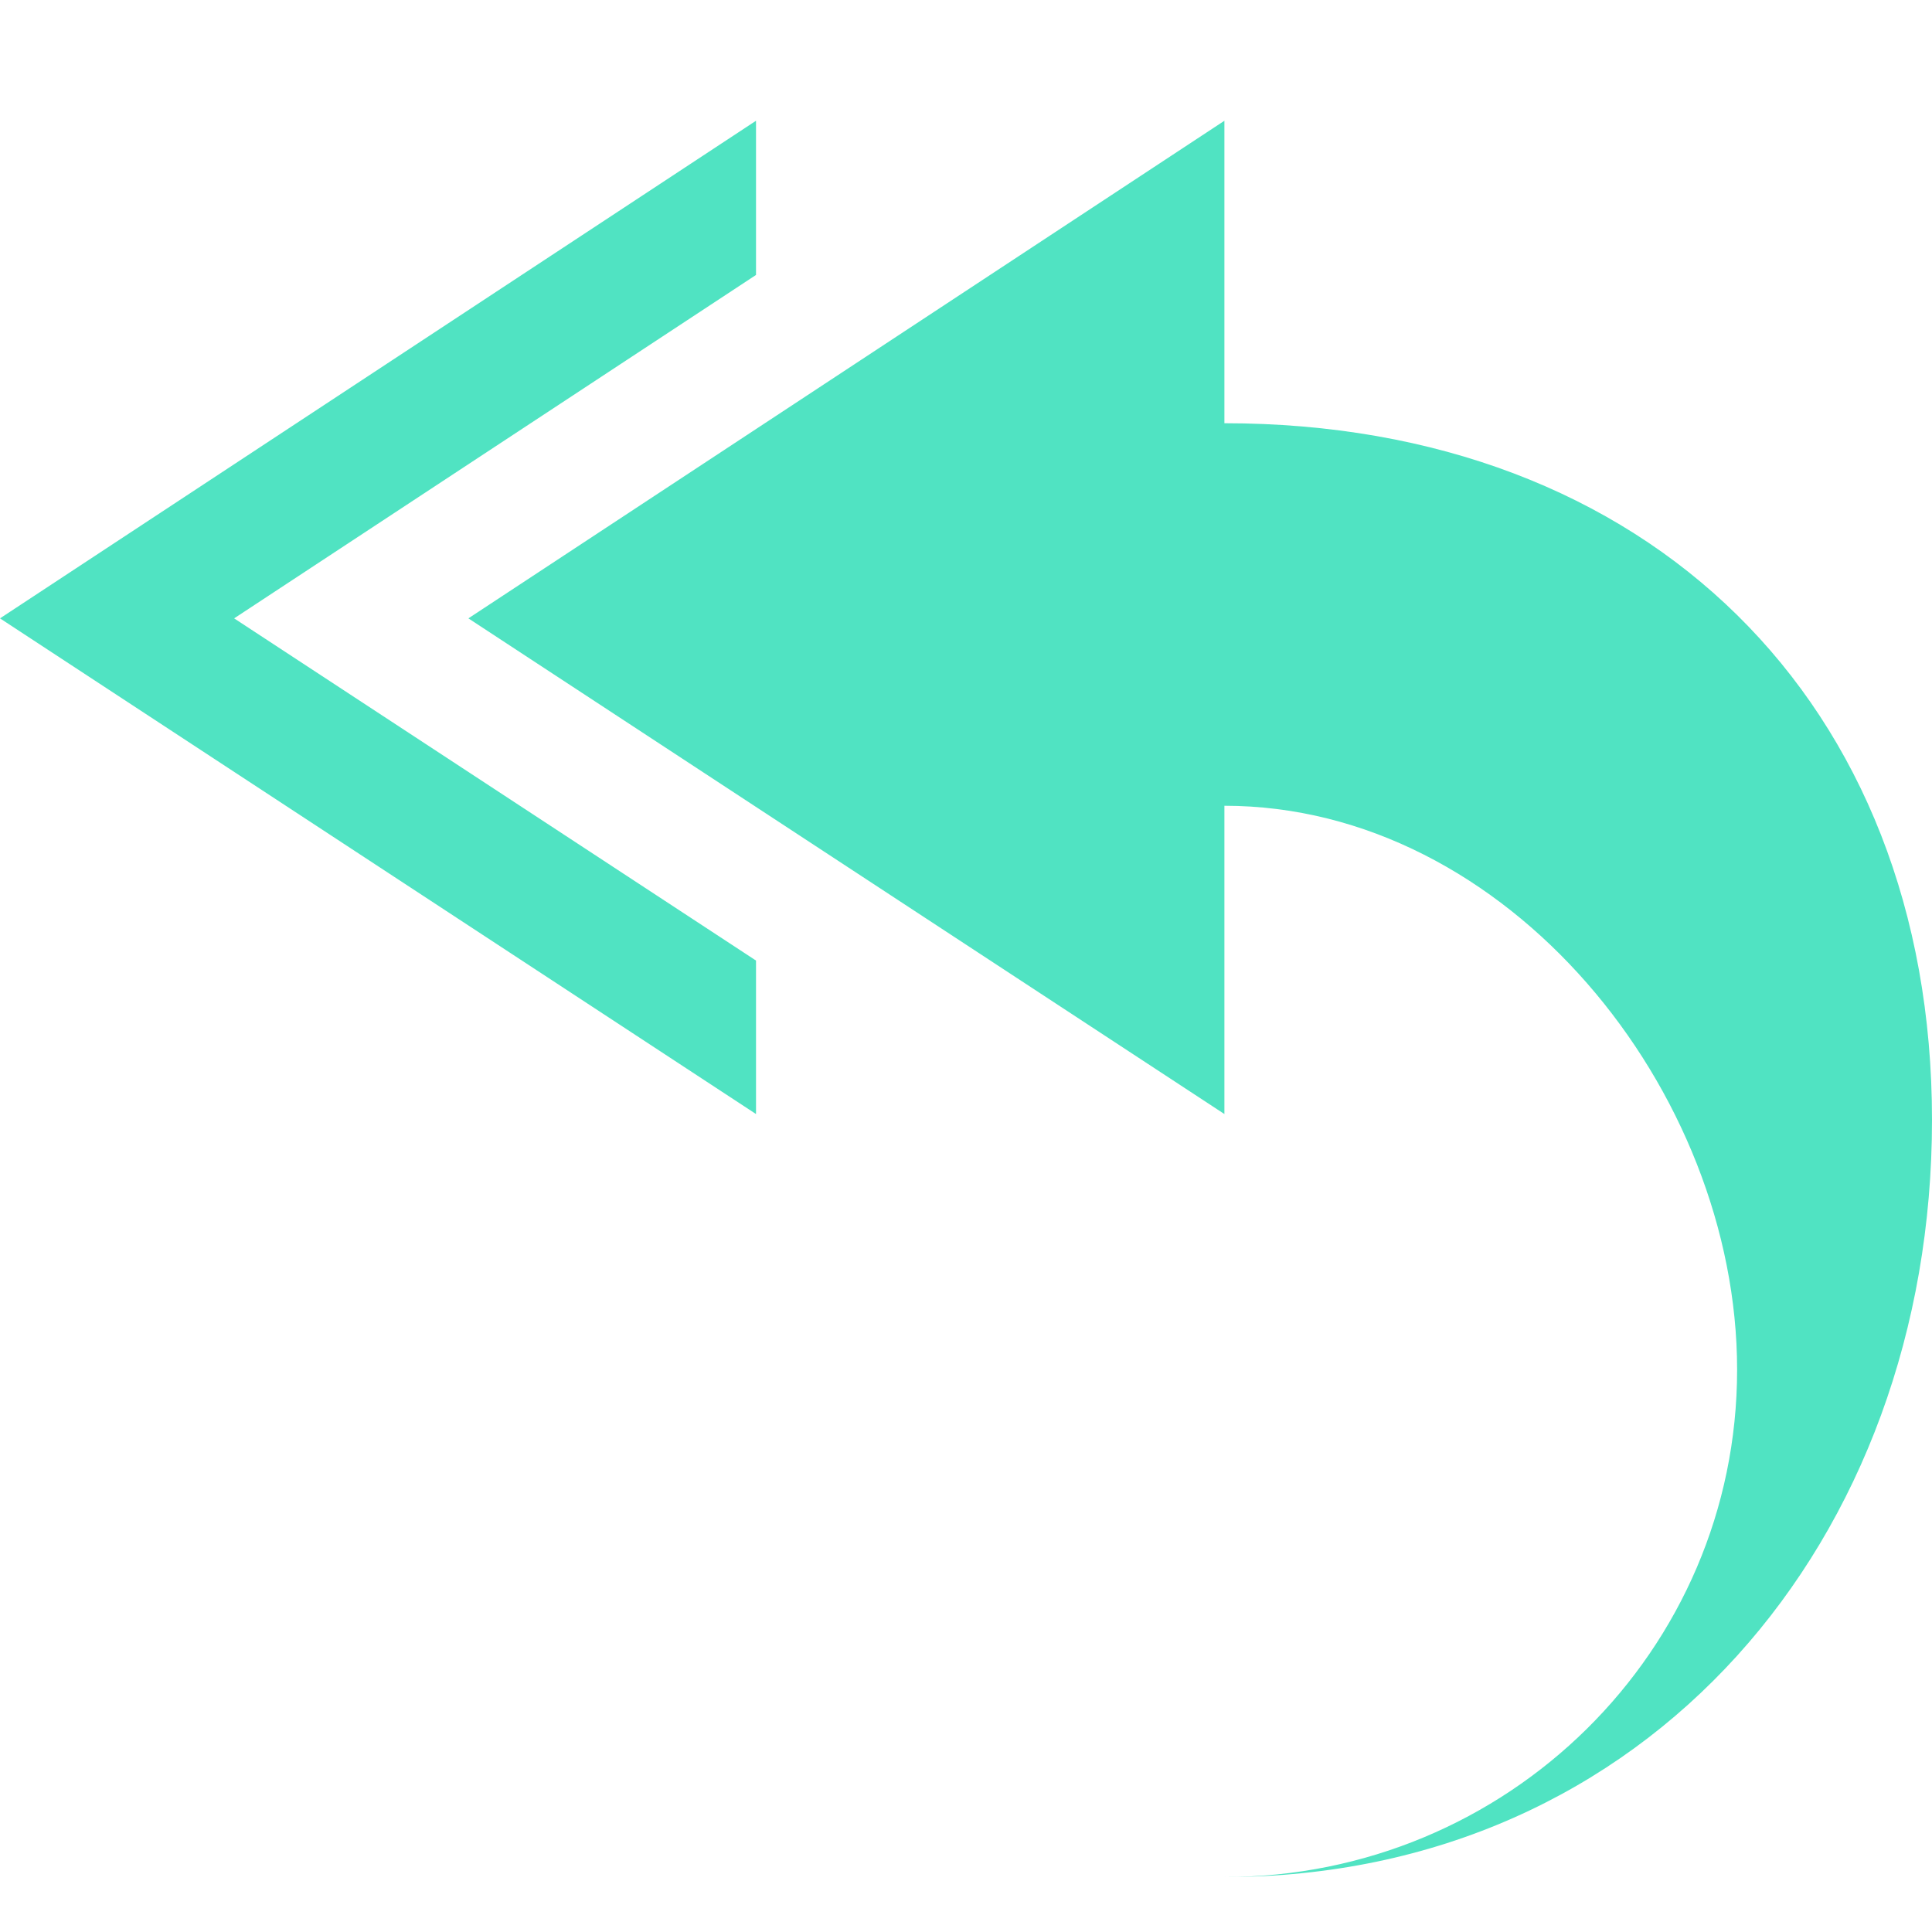
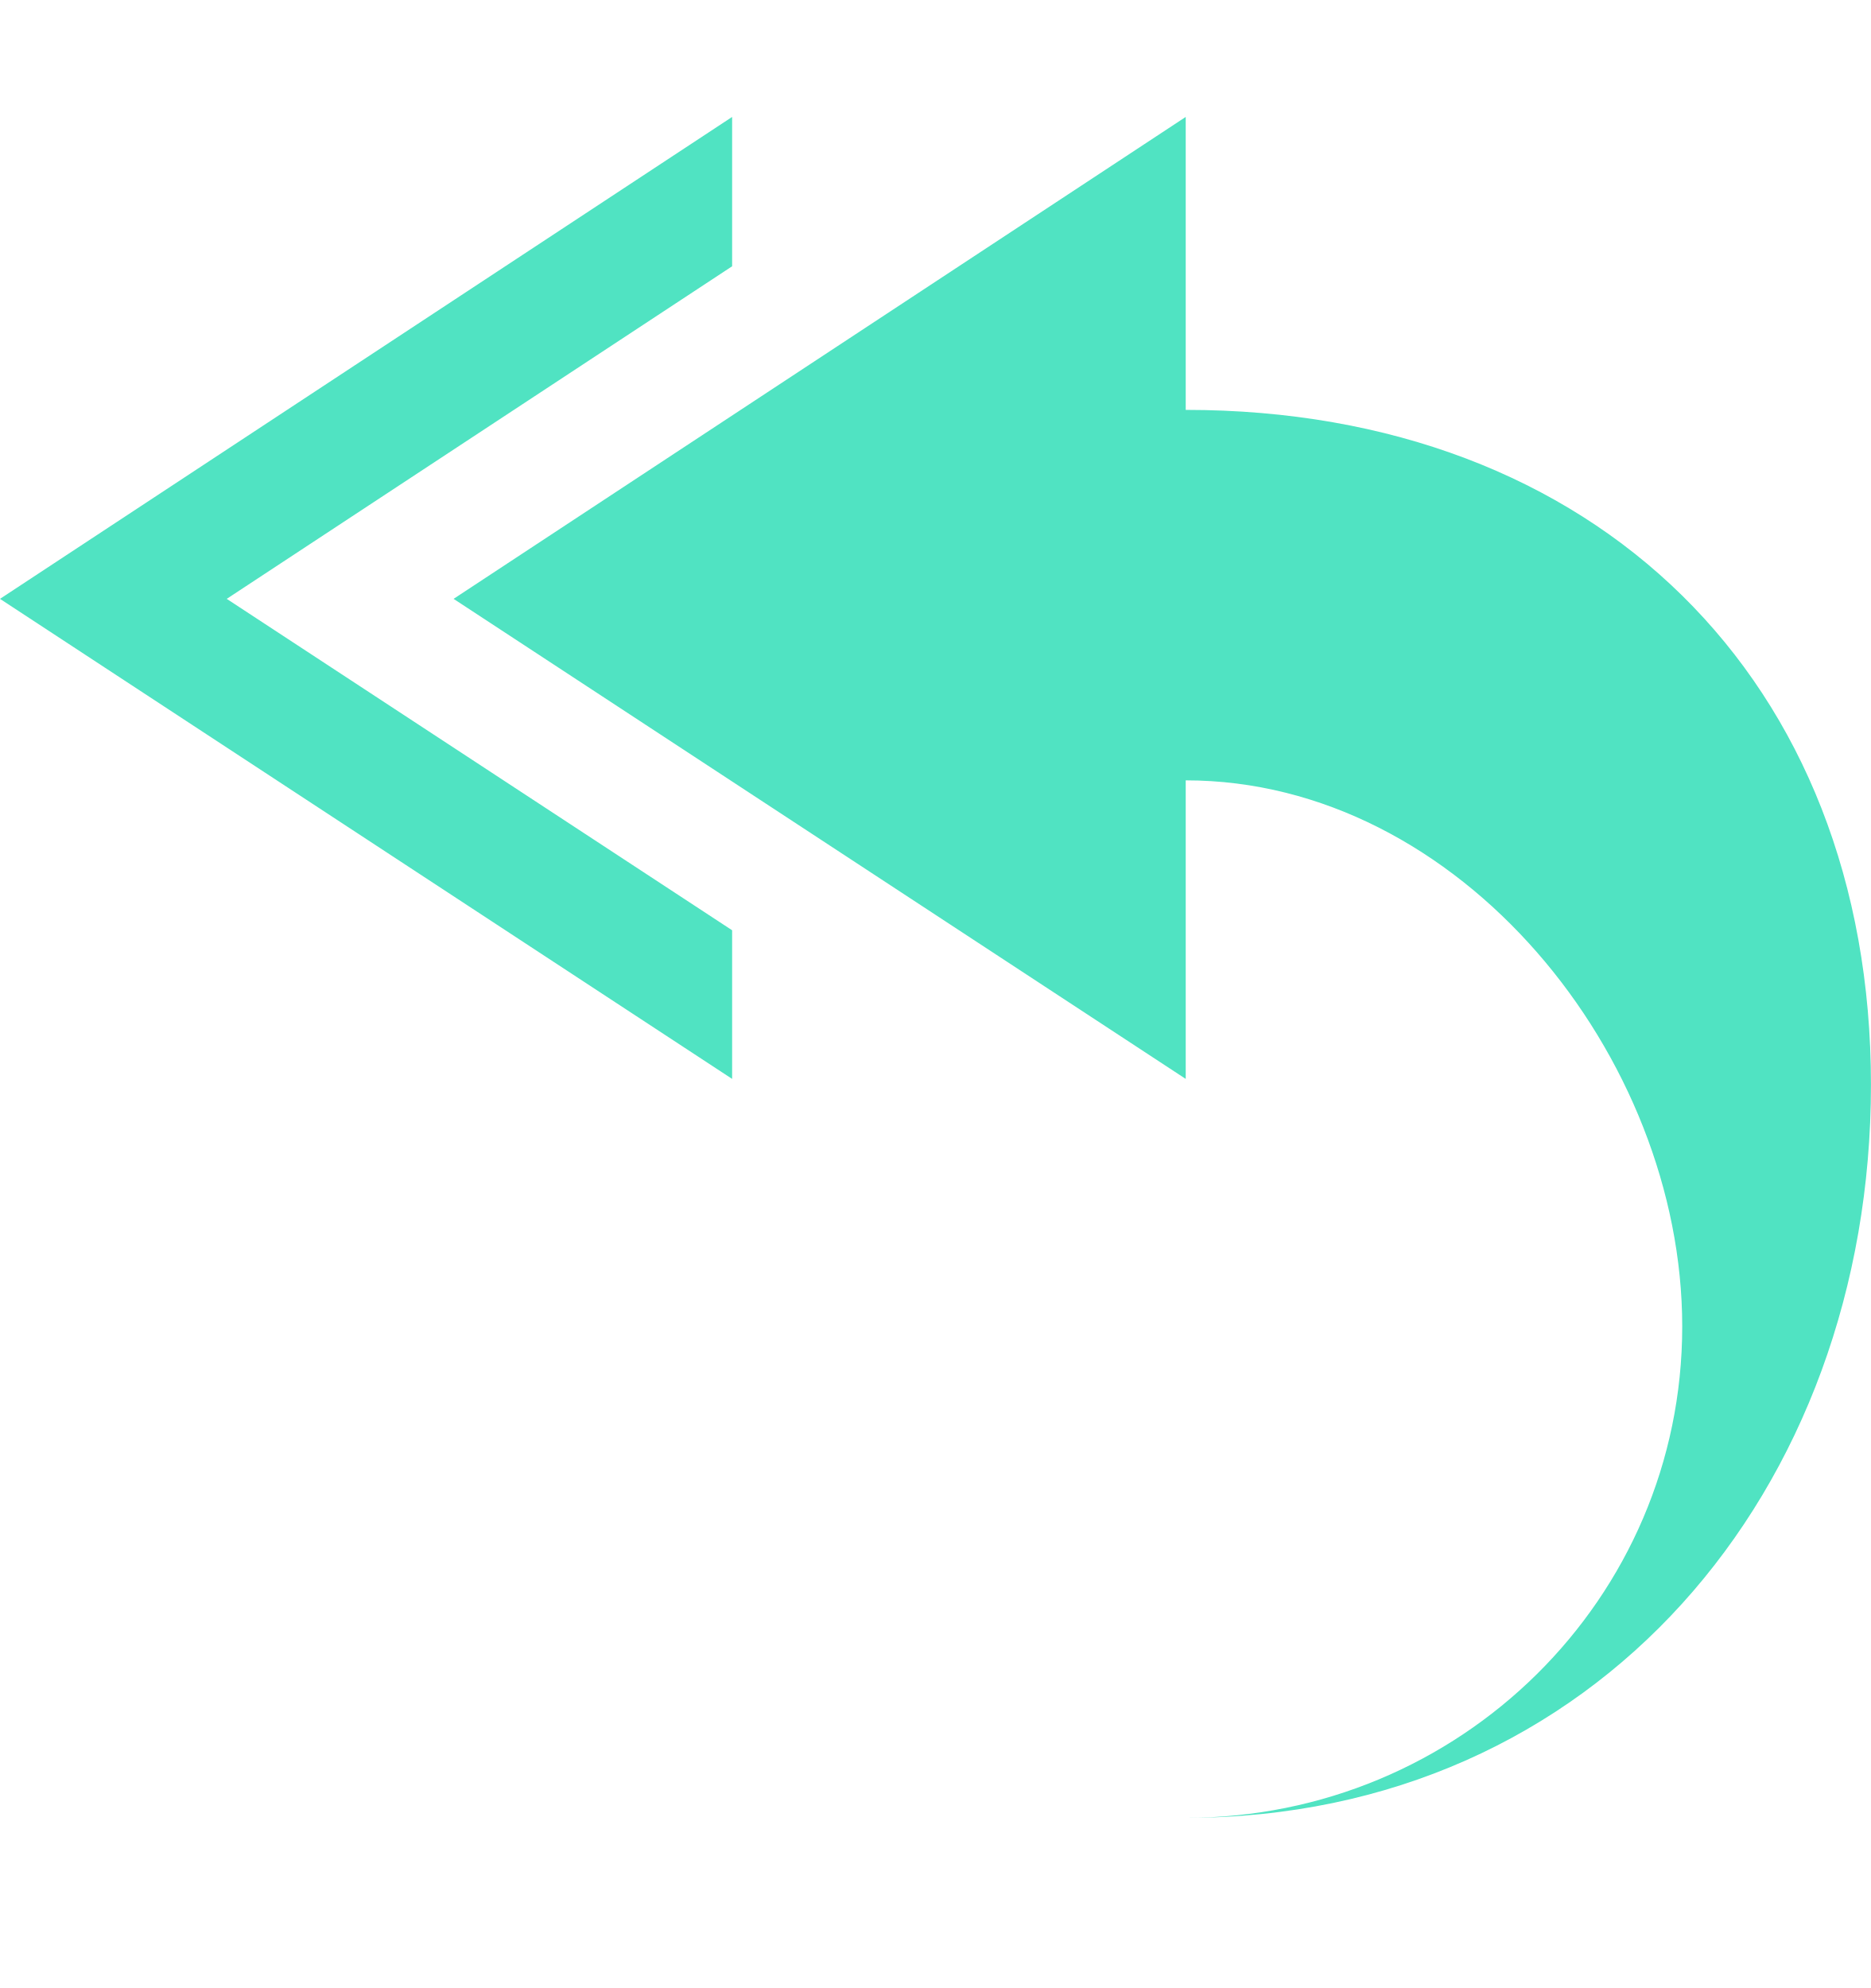
- <svg xmlns="http://www.w3.org/2000/svg" width="16px" height="16px" viewBox="0 0 16 16" version="1.1">
+ <svg xmlns="http://www.w3.org/2000/svg" width="16px" height="17px" viewBox="0 0 16 17" version="1.1">
  <defs />
  <g id="Page-1" stroke="none" stroke-width="1" fill="none" fill-rule="evenodd">
    <g id="reply-all" fill="#50E3C2">
-       <path d="M6.261,7.955 L6.261,9.226 L-3.90260215e-16,5.121 L6.261,1 L6.261,2.277 L1.939,5.121 L6.261,7.955 Z M10.14,6.673 C12.484,6.673 14.386,9.032 14.386,11.343 C14.386,13.671 12.484,15.545 10.14,15.545 C13.648,15.545 16,12.749 16,9.275 C16,5.816 13.648,3.505 10.14,3.505 L10.14,1 L3.879,5.121 L10.14,9.226 L10.14,6.673 Z" id="reply" />
+       <path d="M6.261,2.277 L1.939,5.121 L6.261,7.955 L6.261,9.226 L-3.90260215e-16,5.121 L6.261,1 L6.261,2.277 Z M10.14,6.673 L10.14,9.226 L3.879,5.121 L10.14,1 L10.14,3.505 C13.648,3.505 16,5.816 16,9.275 C16,12.749 13.648,15.545 10.14,15.545 C12.484,15.545 14.386,13.671 14.386,11.343 C14.386,9.032 12.484,6.673 10.14,6.673 Z" id="reply" />
    </g>
  </g>
</svg>
